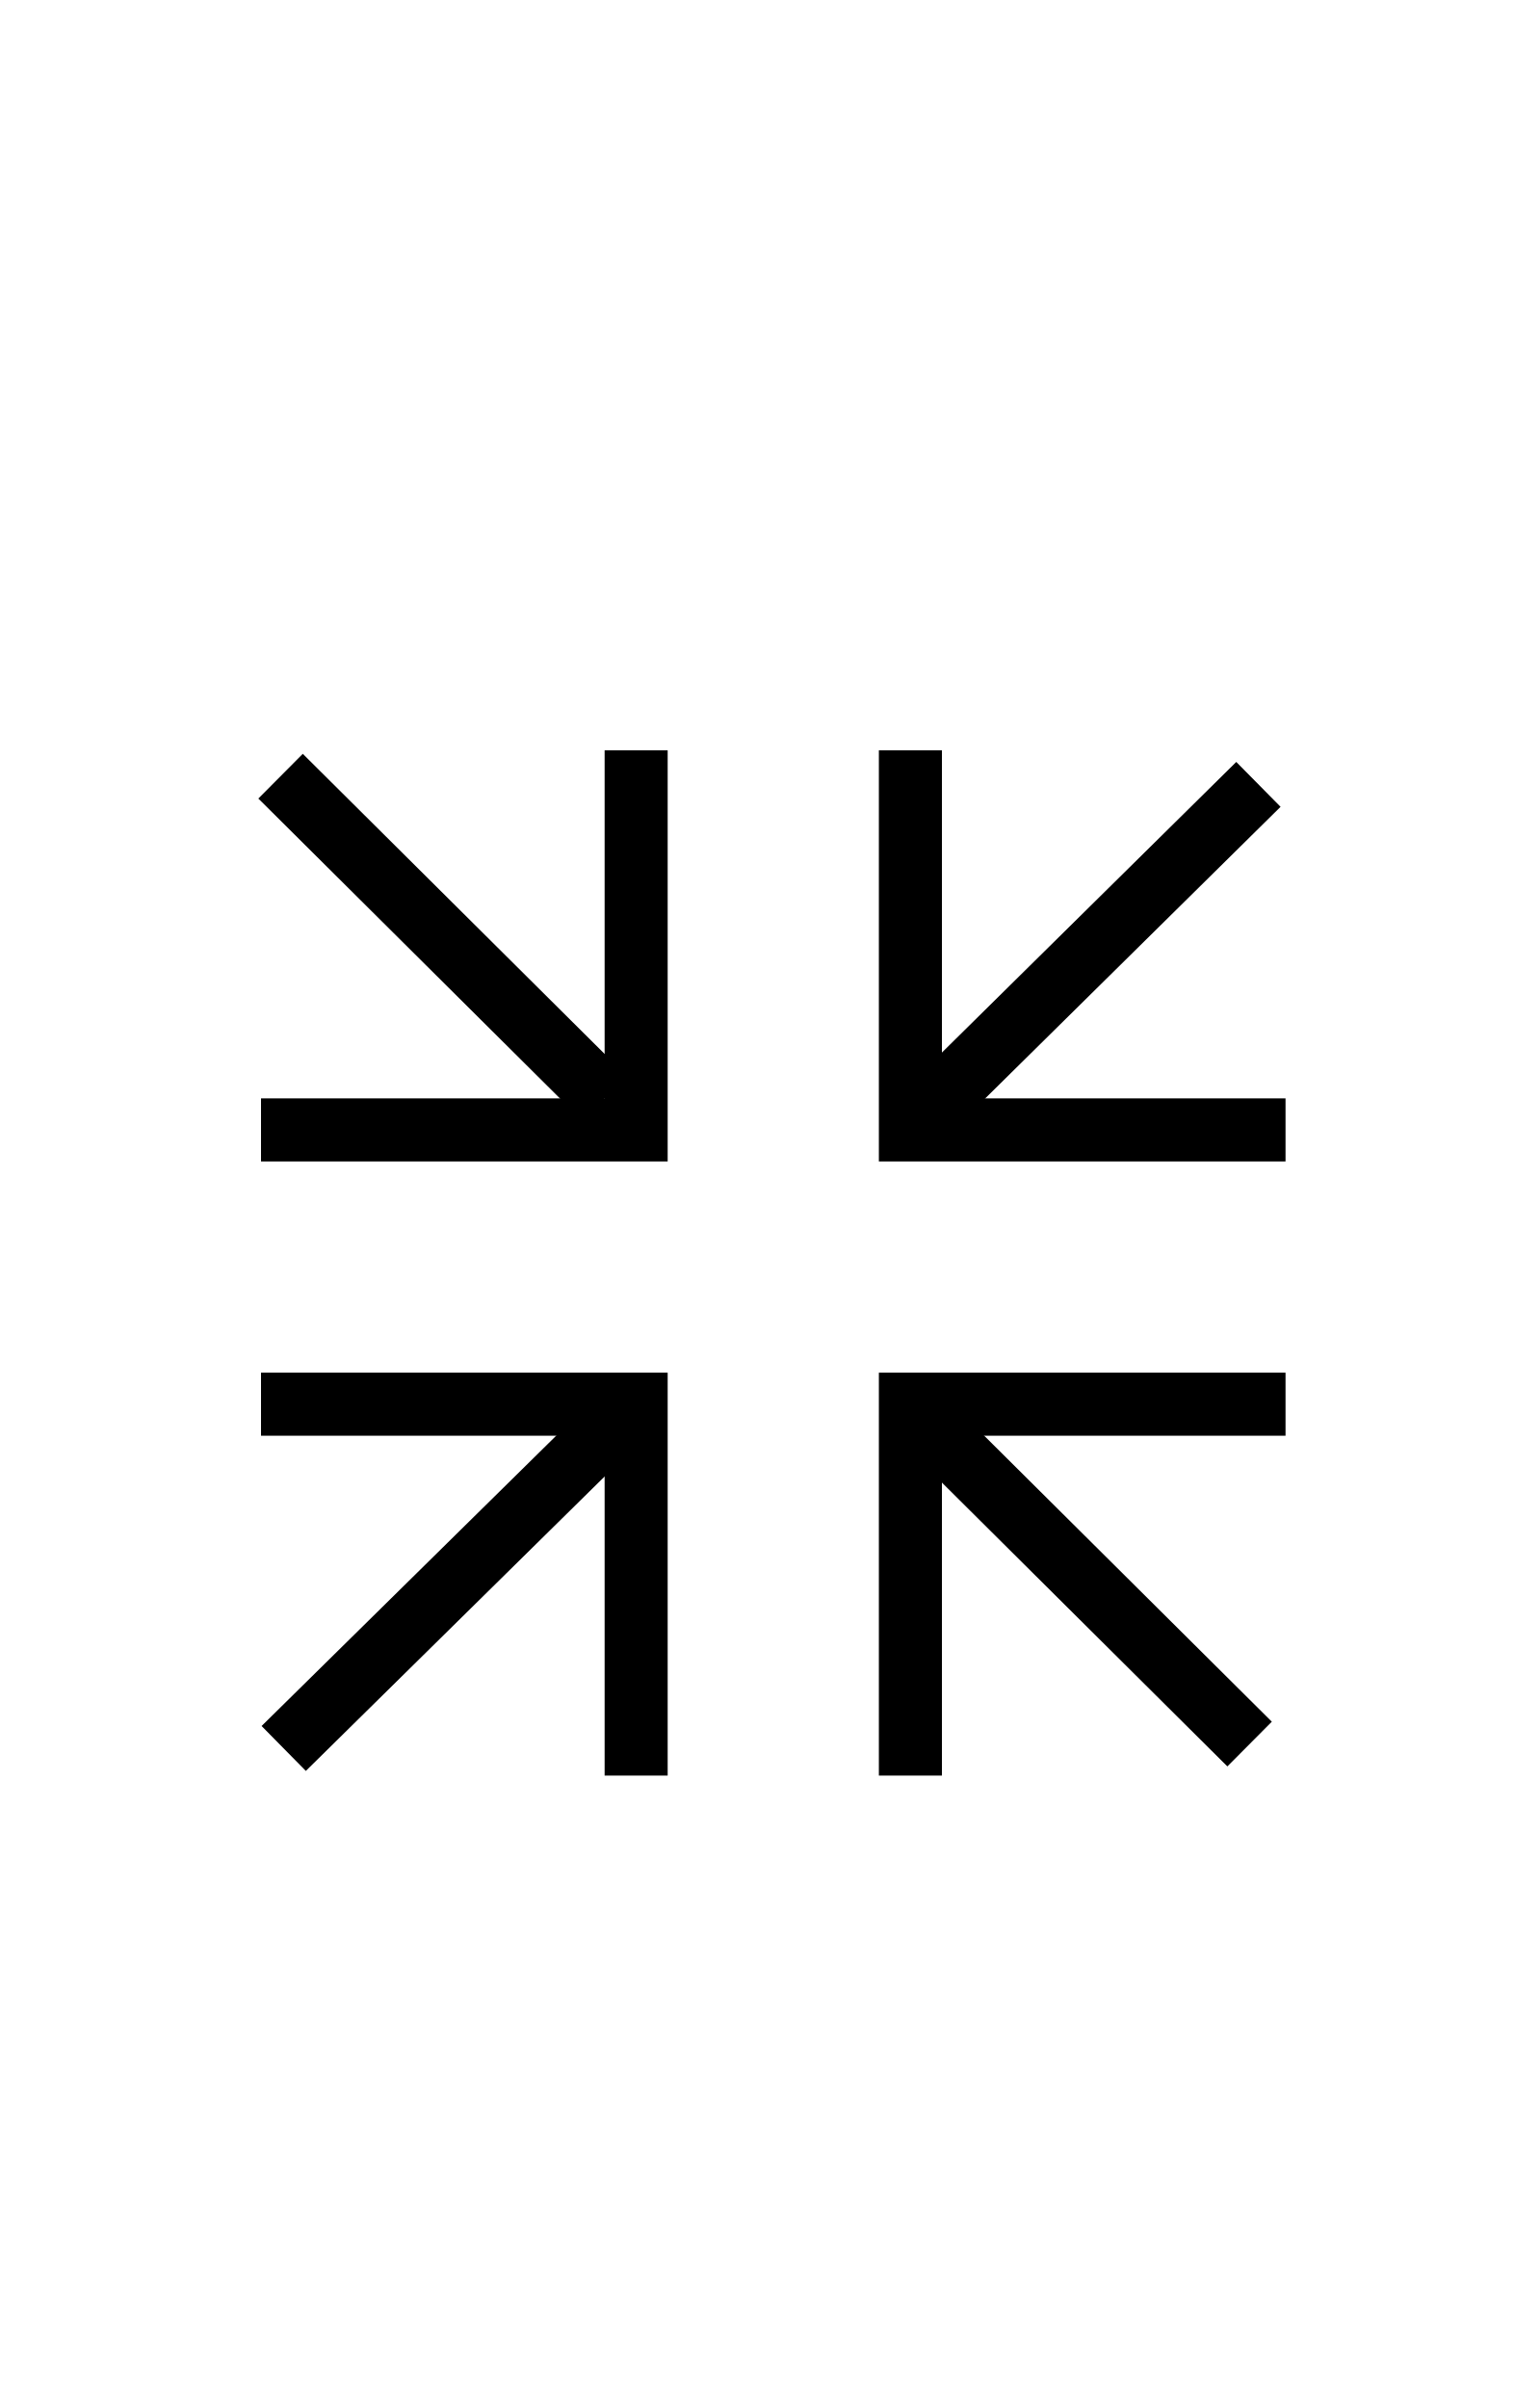
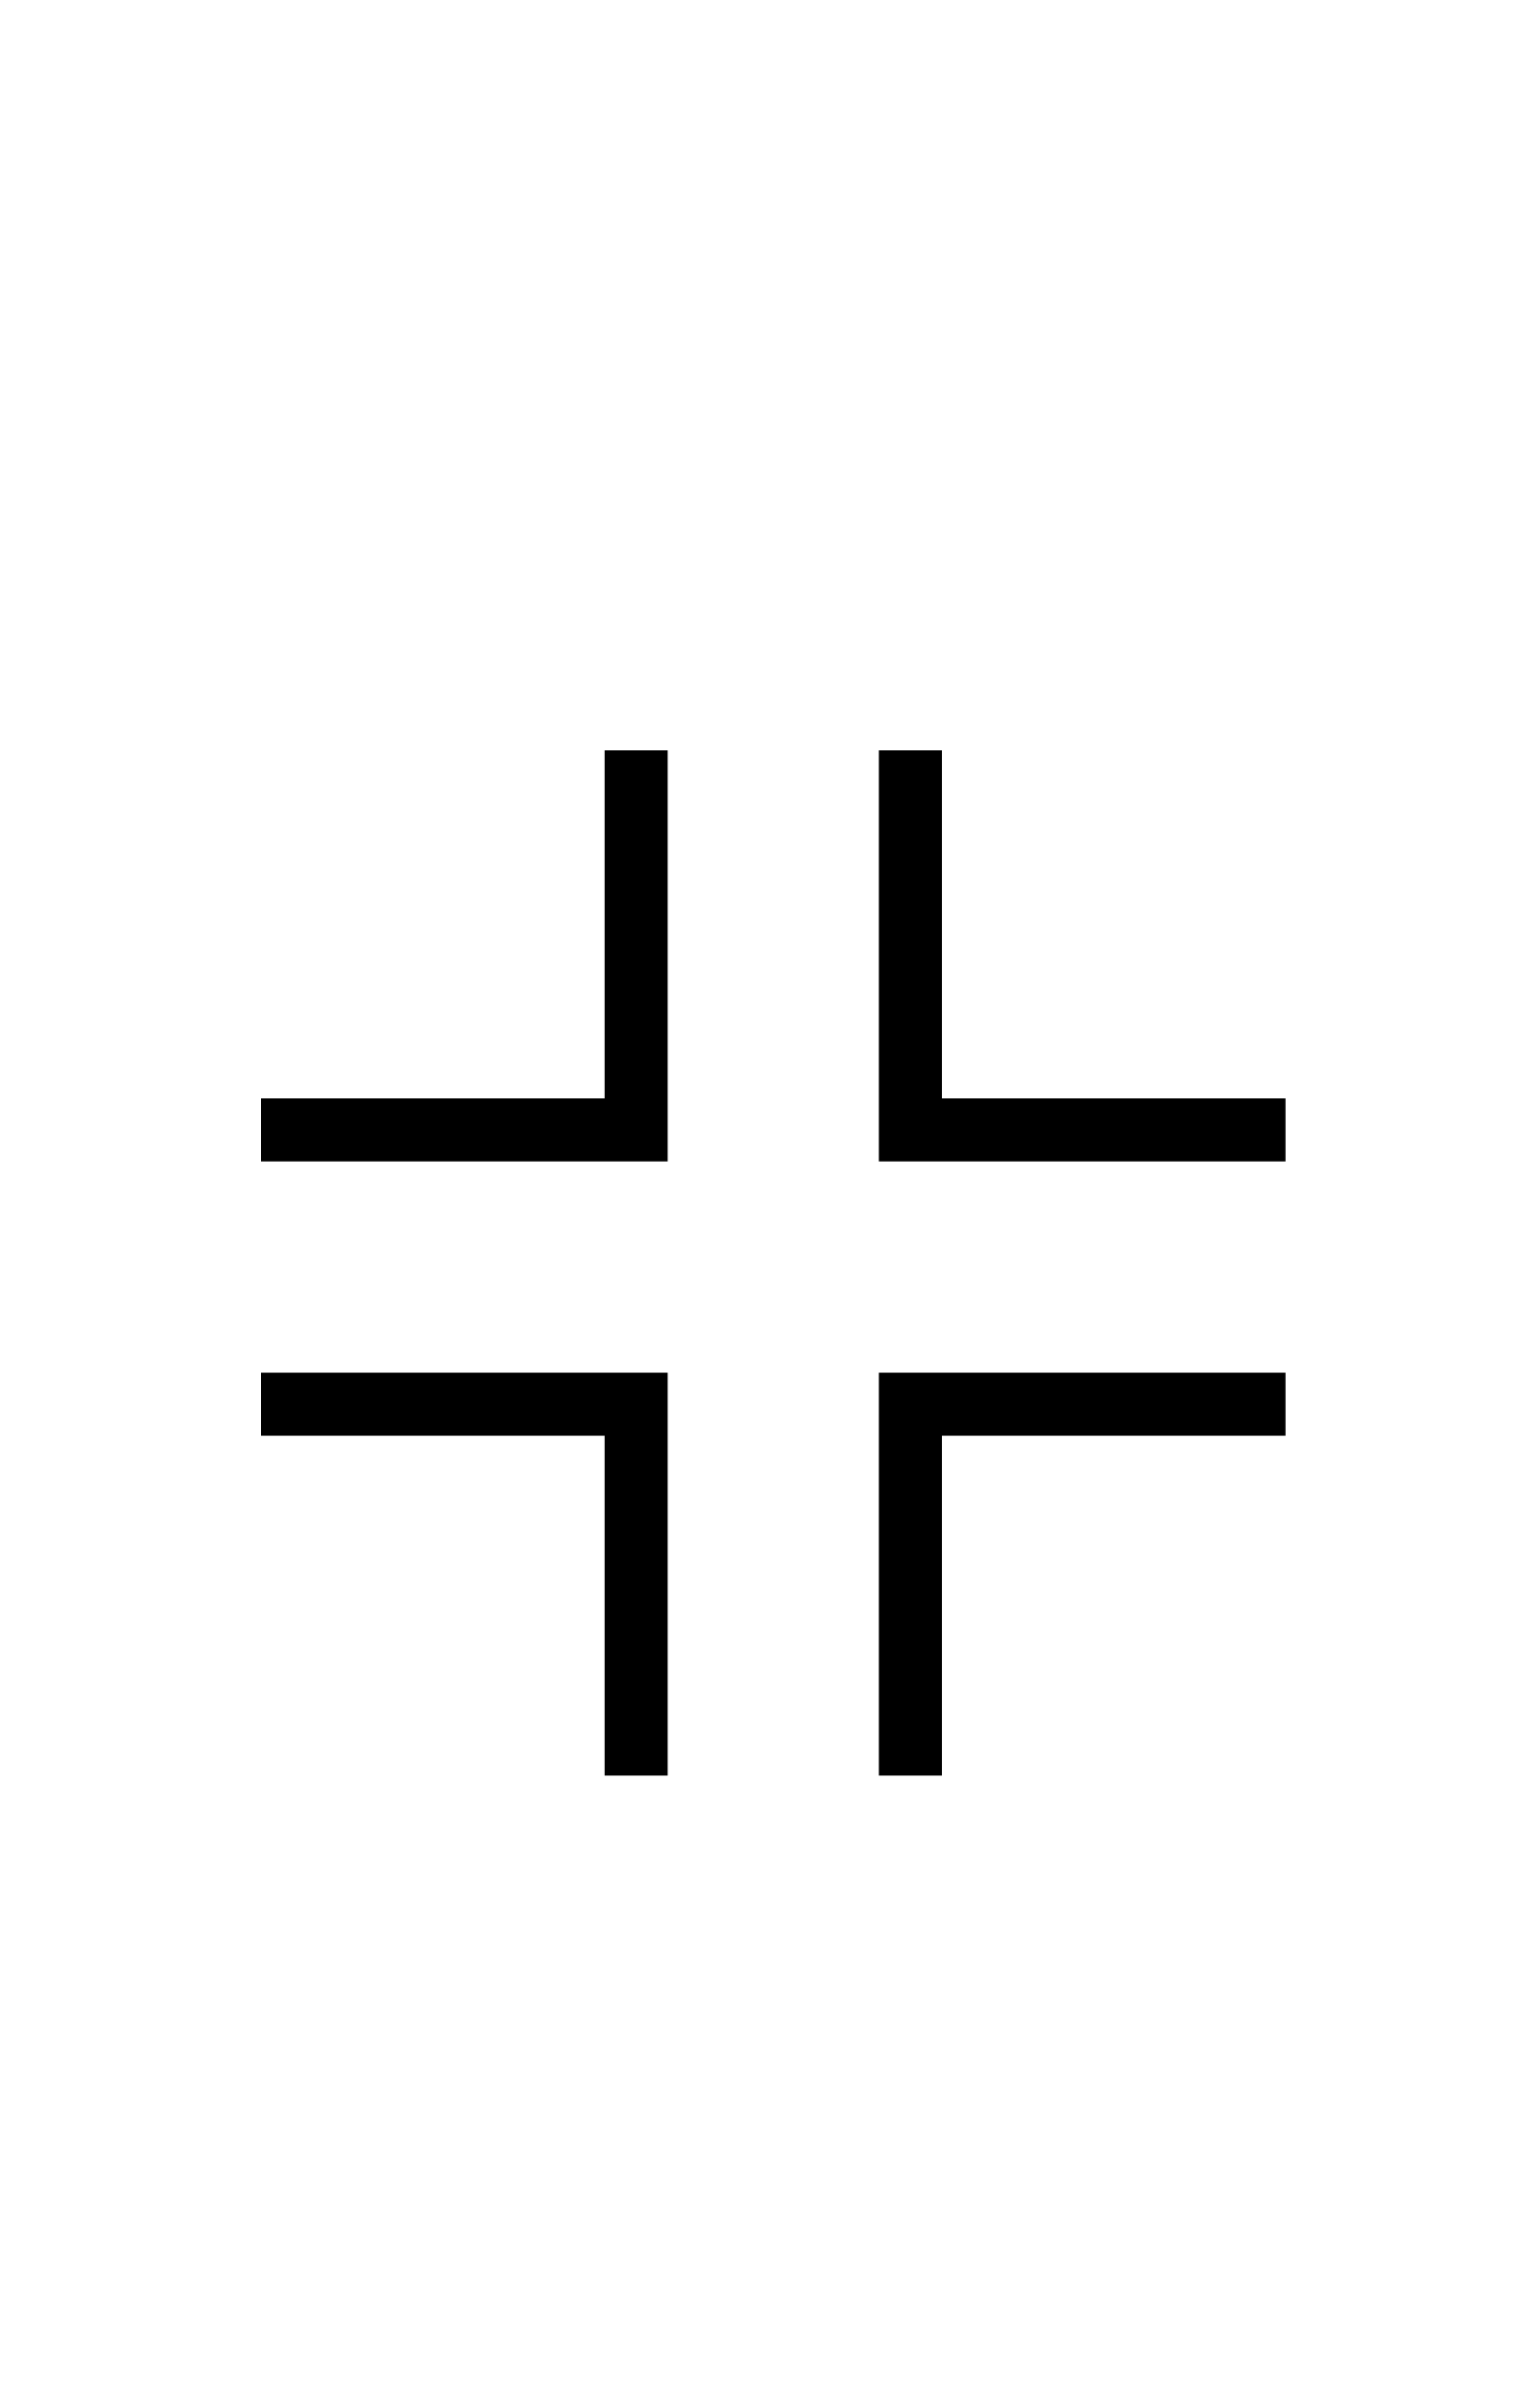
<svg xmlns="http://www.w3.org/2000/svg" id="Layer_1" data-name="Layer 1" viewBox="0 0 24 38.19">
-   <defs>
-     <style>.cls-1{fill:none;stroke:#000;stroke-miterlimit:10;}</style>
-   </defs>
-   <line class="cls-1" x1="9.94" y1="22.37" x2="4.5" y2="27.73" />
-   <line class="cls-1" x1="4.45" y1="12.31" x2="9.59" y2="17.42" />
-   <line class="cls-1" x1="14.52" y1="17.81" x2="19.96" y2="12.44" />
-   <line class="cls-1" x1="19.82" y1="27.66" x2="14.68" y2="22.55" />
-   <polygon points="14.94 22.77 20.39 22.77 20.39 21.77 13.94 21.77 13.94 28.16 14.94 28.16 14.94 22.77" />
-   <polygon points="13.94 18.42 20.39 18.42 20.39 17.42 14.94 17.42 14.94 11.9 13.94 11.9 13.94 18.42" />
-   <polygon points="9.59 17.42 4.14 17.42 4.14 18.42 10.59 18.42 10.59 11.9 9.59 11.9 9.59 17.42" />
-   <polygon points="10.59 28.16 10.59 21.77 4.14 21.77 4.14 22.77 9.59 22.77 9.59 28.16 10.59 28.16" />
+   <line stroke-miterlimit="10" fill="none" x1="9.94" y1="22.37" x2="4.5" y2="27.73" />
+   <line stroke-miterlimit="10" fill="none" x1="4.45" y1="12.31" x2="9.59" y2="17.42" />
+   <line stroke-miterlimit="10" fill="none" x1="14.52" y1="17.81" x2="19.96" y2="12.44" />
+   <line stroke-miterlimit="10" fill="none" x1="19.82" y1="27.66" x2="14.68" y2="22.55" />
+   <polygon stroke="none" points="14.94 22.77 20.39 22.77 20.39 21.77 13.94 21.77 13.94 28.16 14.94 28.16 14.94 22.77" />
+   <polygon stroke="none" points="13.94 18.42 20.39 18.42 20.39 17.42 14.94 17.42 14.94 11.9 13.94 11.9 13.94 18.42" />
+   <polygon stroke="none" points="9.59 17.42 4.14 17.42 4.14 18.42 10.59 18.42 10.59 11.9 9.59 11.9 9.59 17.42" />
+   <polygon stroke="none" points="10.59 28.16 10.59 21.77 4.14 21.77 4.14 22.77 9.59 22.77 9.59 28.16 10.59 28.16" />
</svg>
